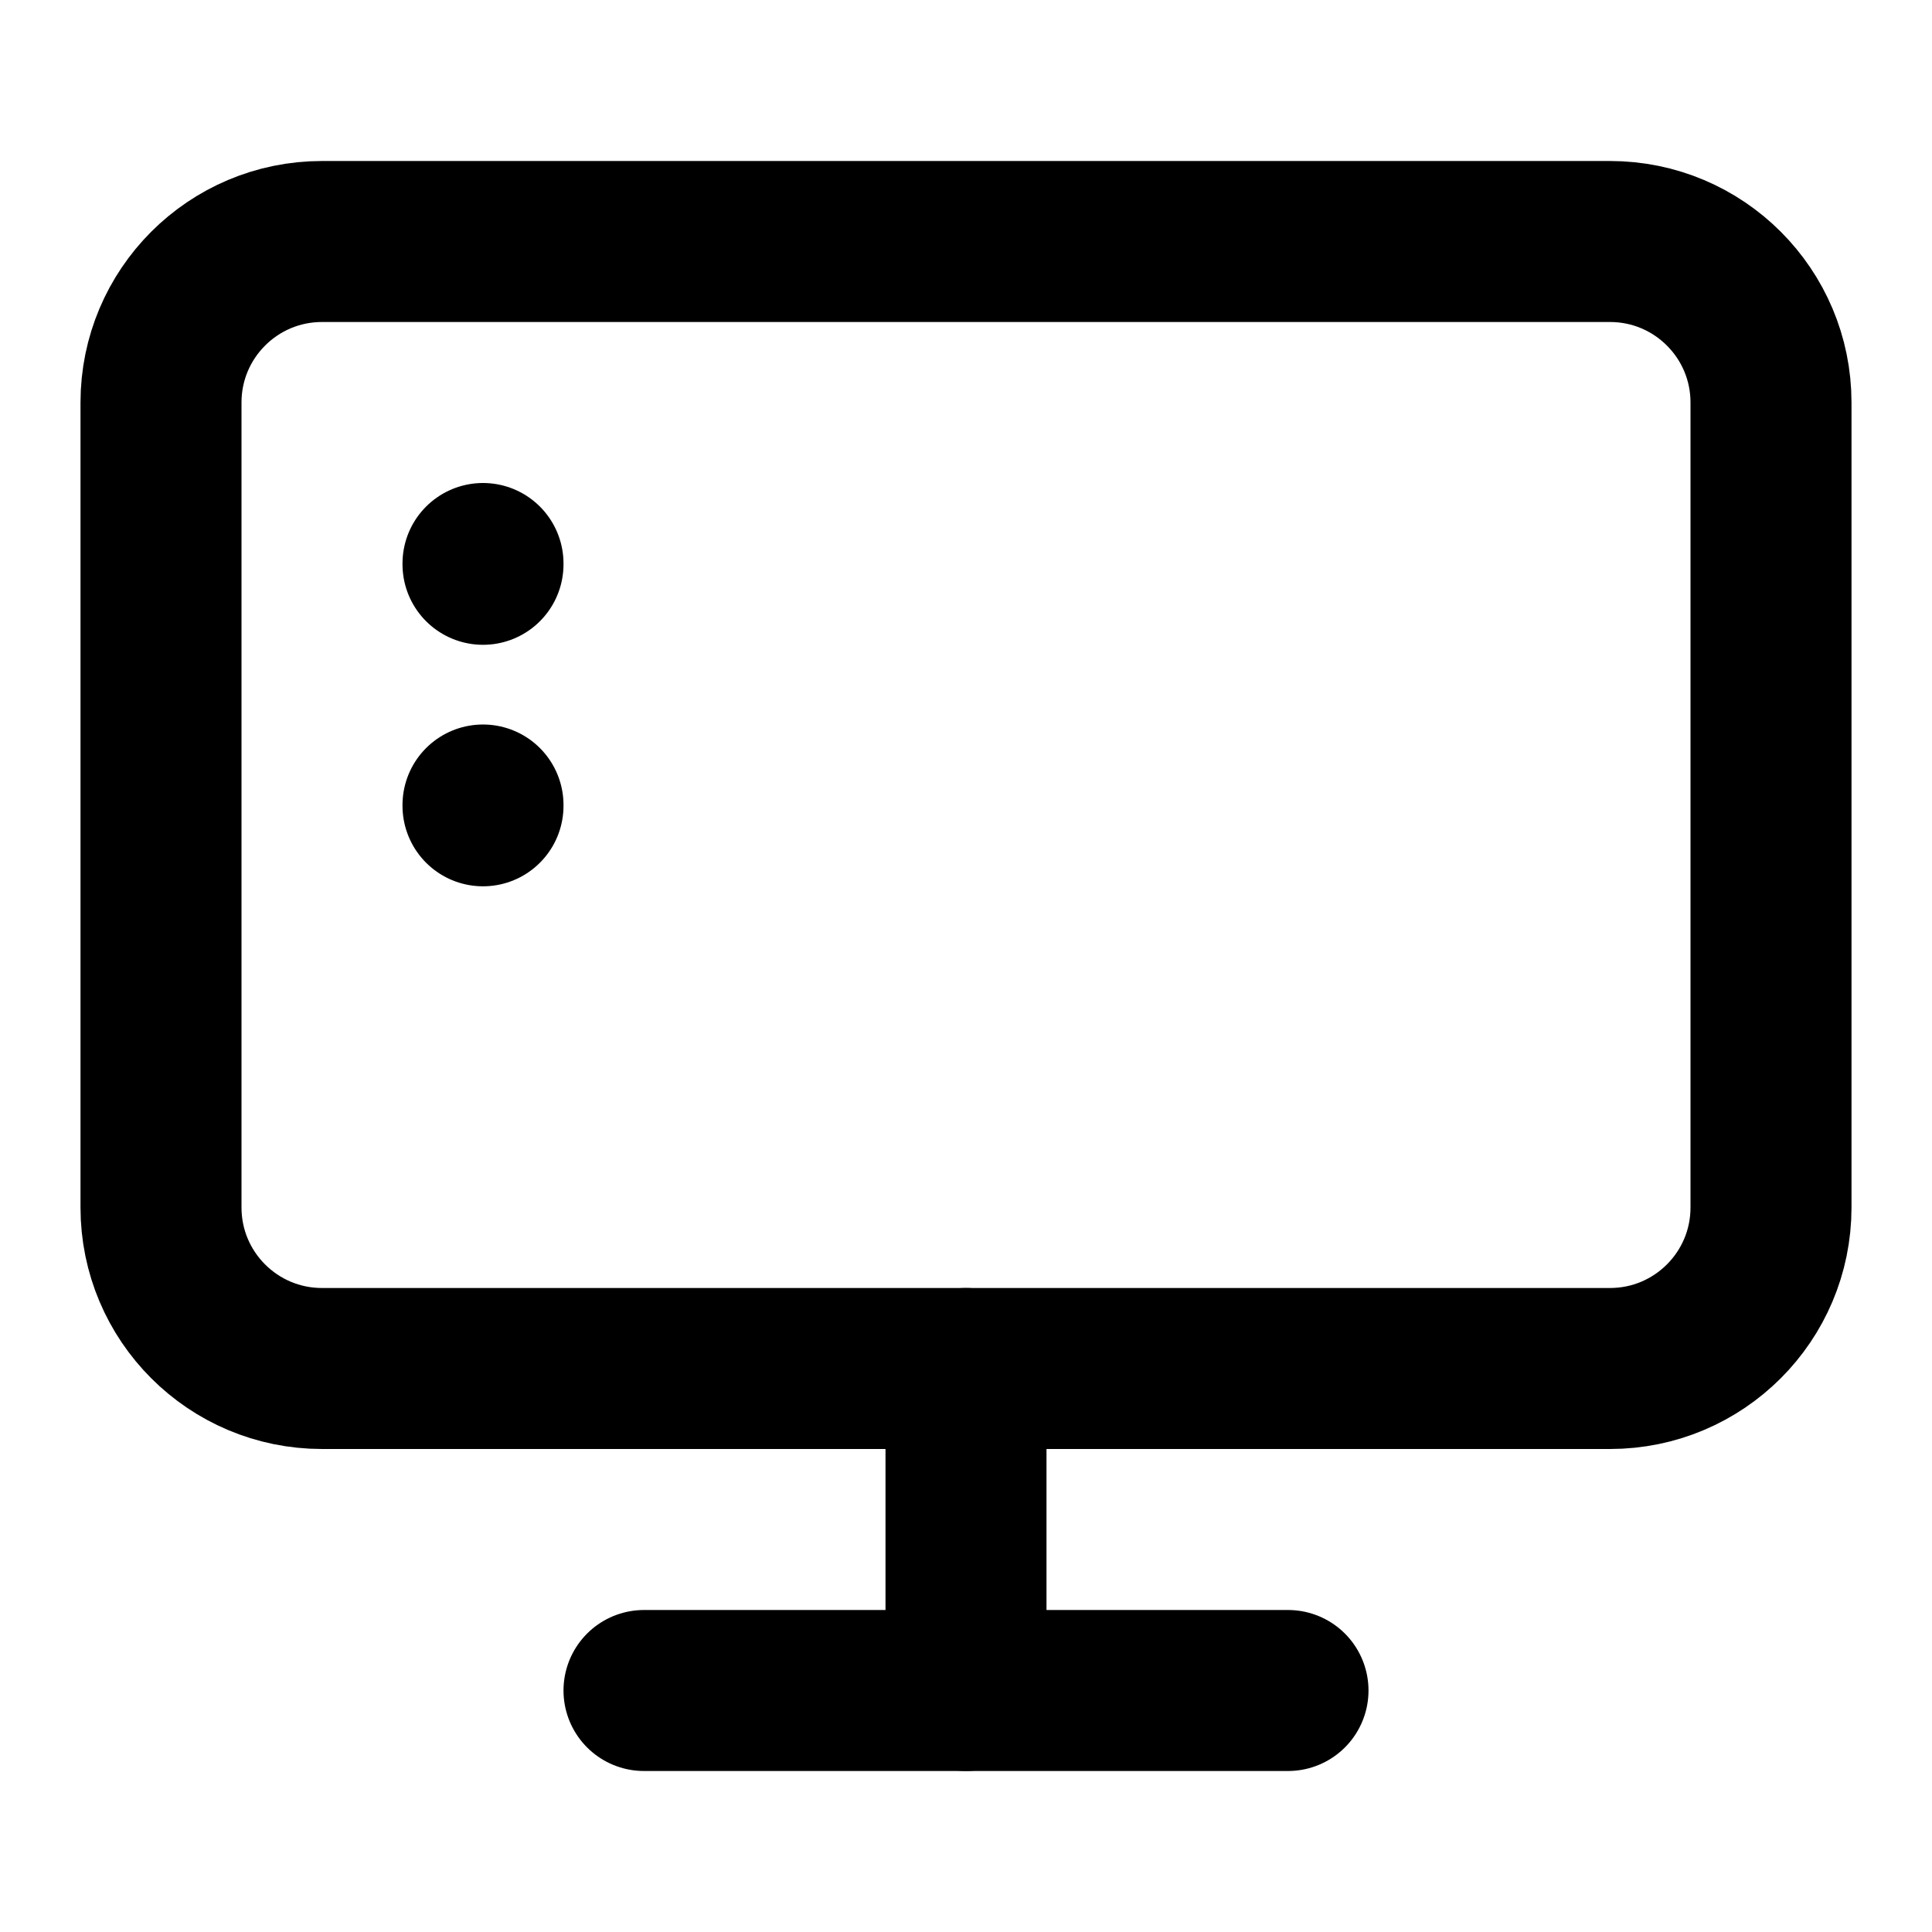
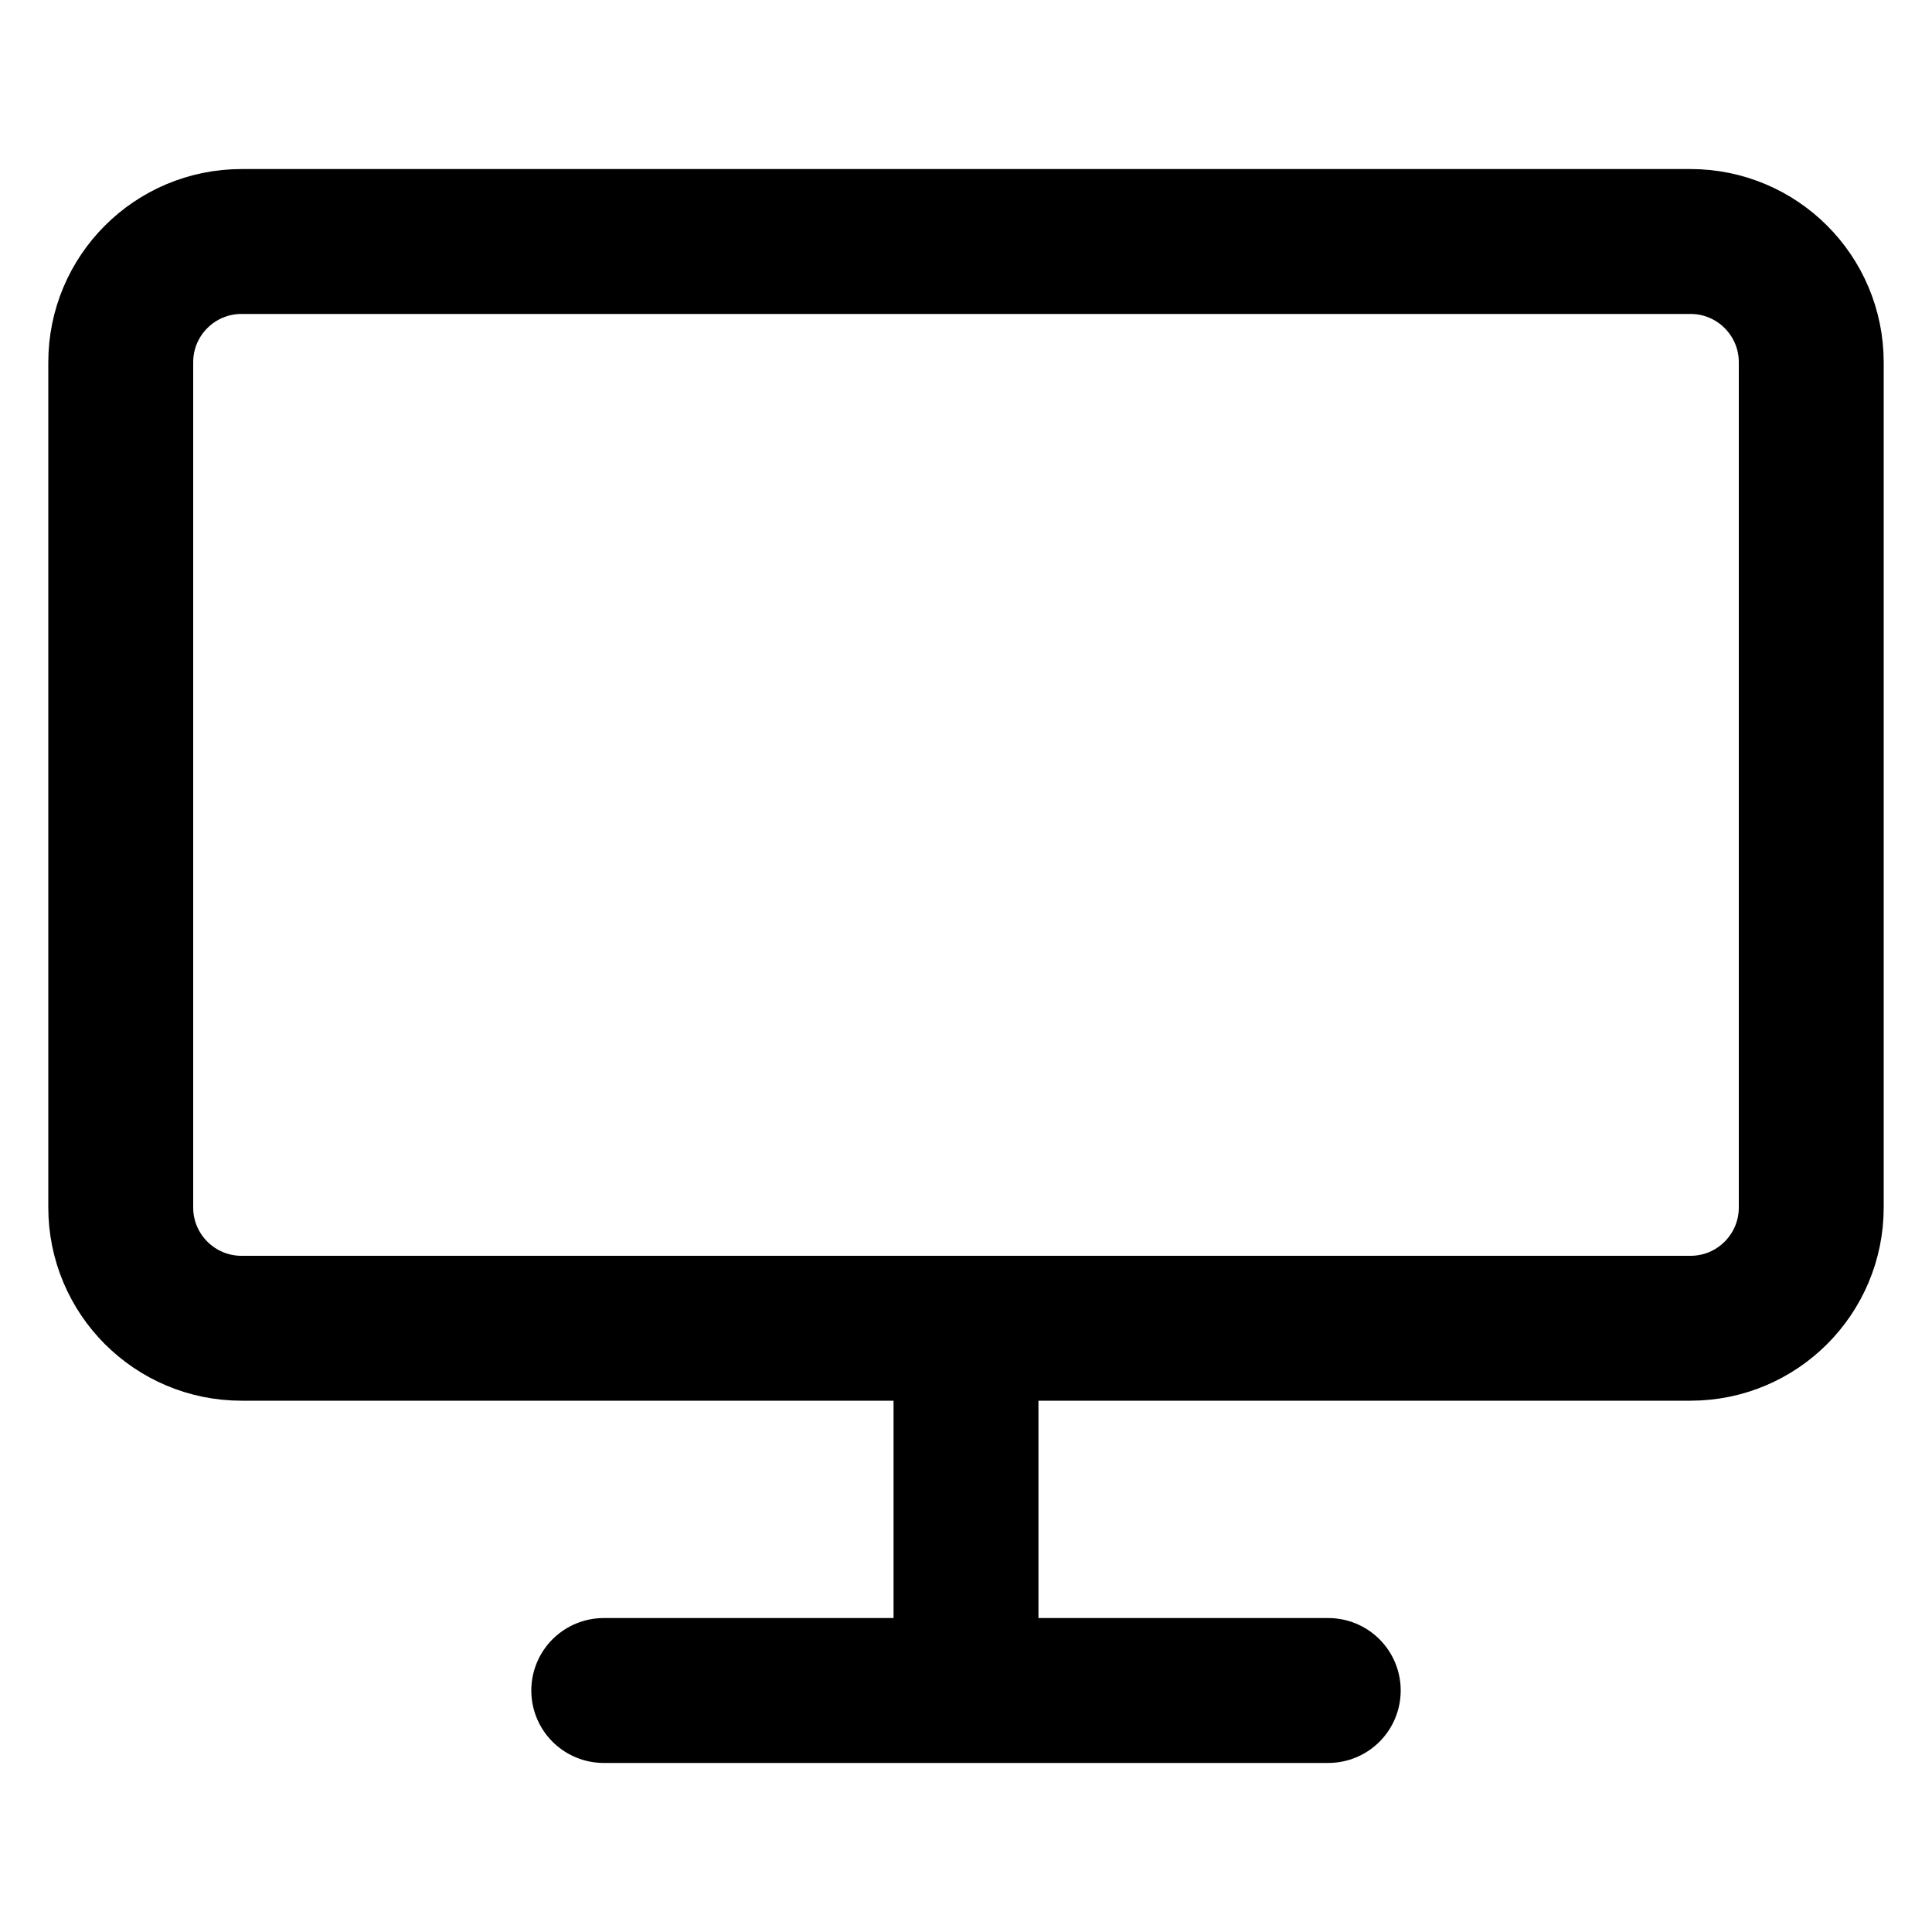
- <svg xmlns="http://www.w3.org/2000/svg" viewBox="0 0 24 24" fill="none" stroke="currentColor" stroke-width="2" stroke-linecap="round" stroke-linejoin="round">
-   <rect x="2" y="3" width="20" height="14" rx="2" />
-   <line x1="8" y1="21" x2="16" y2="21" />
-   <line x1="12" y1="17" x2="12" y2="21" />
-   <line x1="6" y1="7" x2="6" y2="7.01" />
-   <line x1="6" y1="10" x2="6" y2="10.01" />
+ <svg xmlns="http://www.w3.org/2000/svg" viewBox="0 0 16 16" fill="none" stroke="currentColor" stroke-width="1.2" stroke-linecap="round" stroke-linejoin="round">
+   <rect x="1" y="2" width="14" height="9" rx="1" />
+   <path d="M5 14h6M8 11v3" />
</svg>
